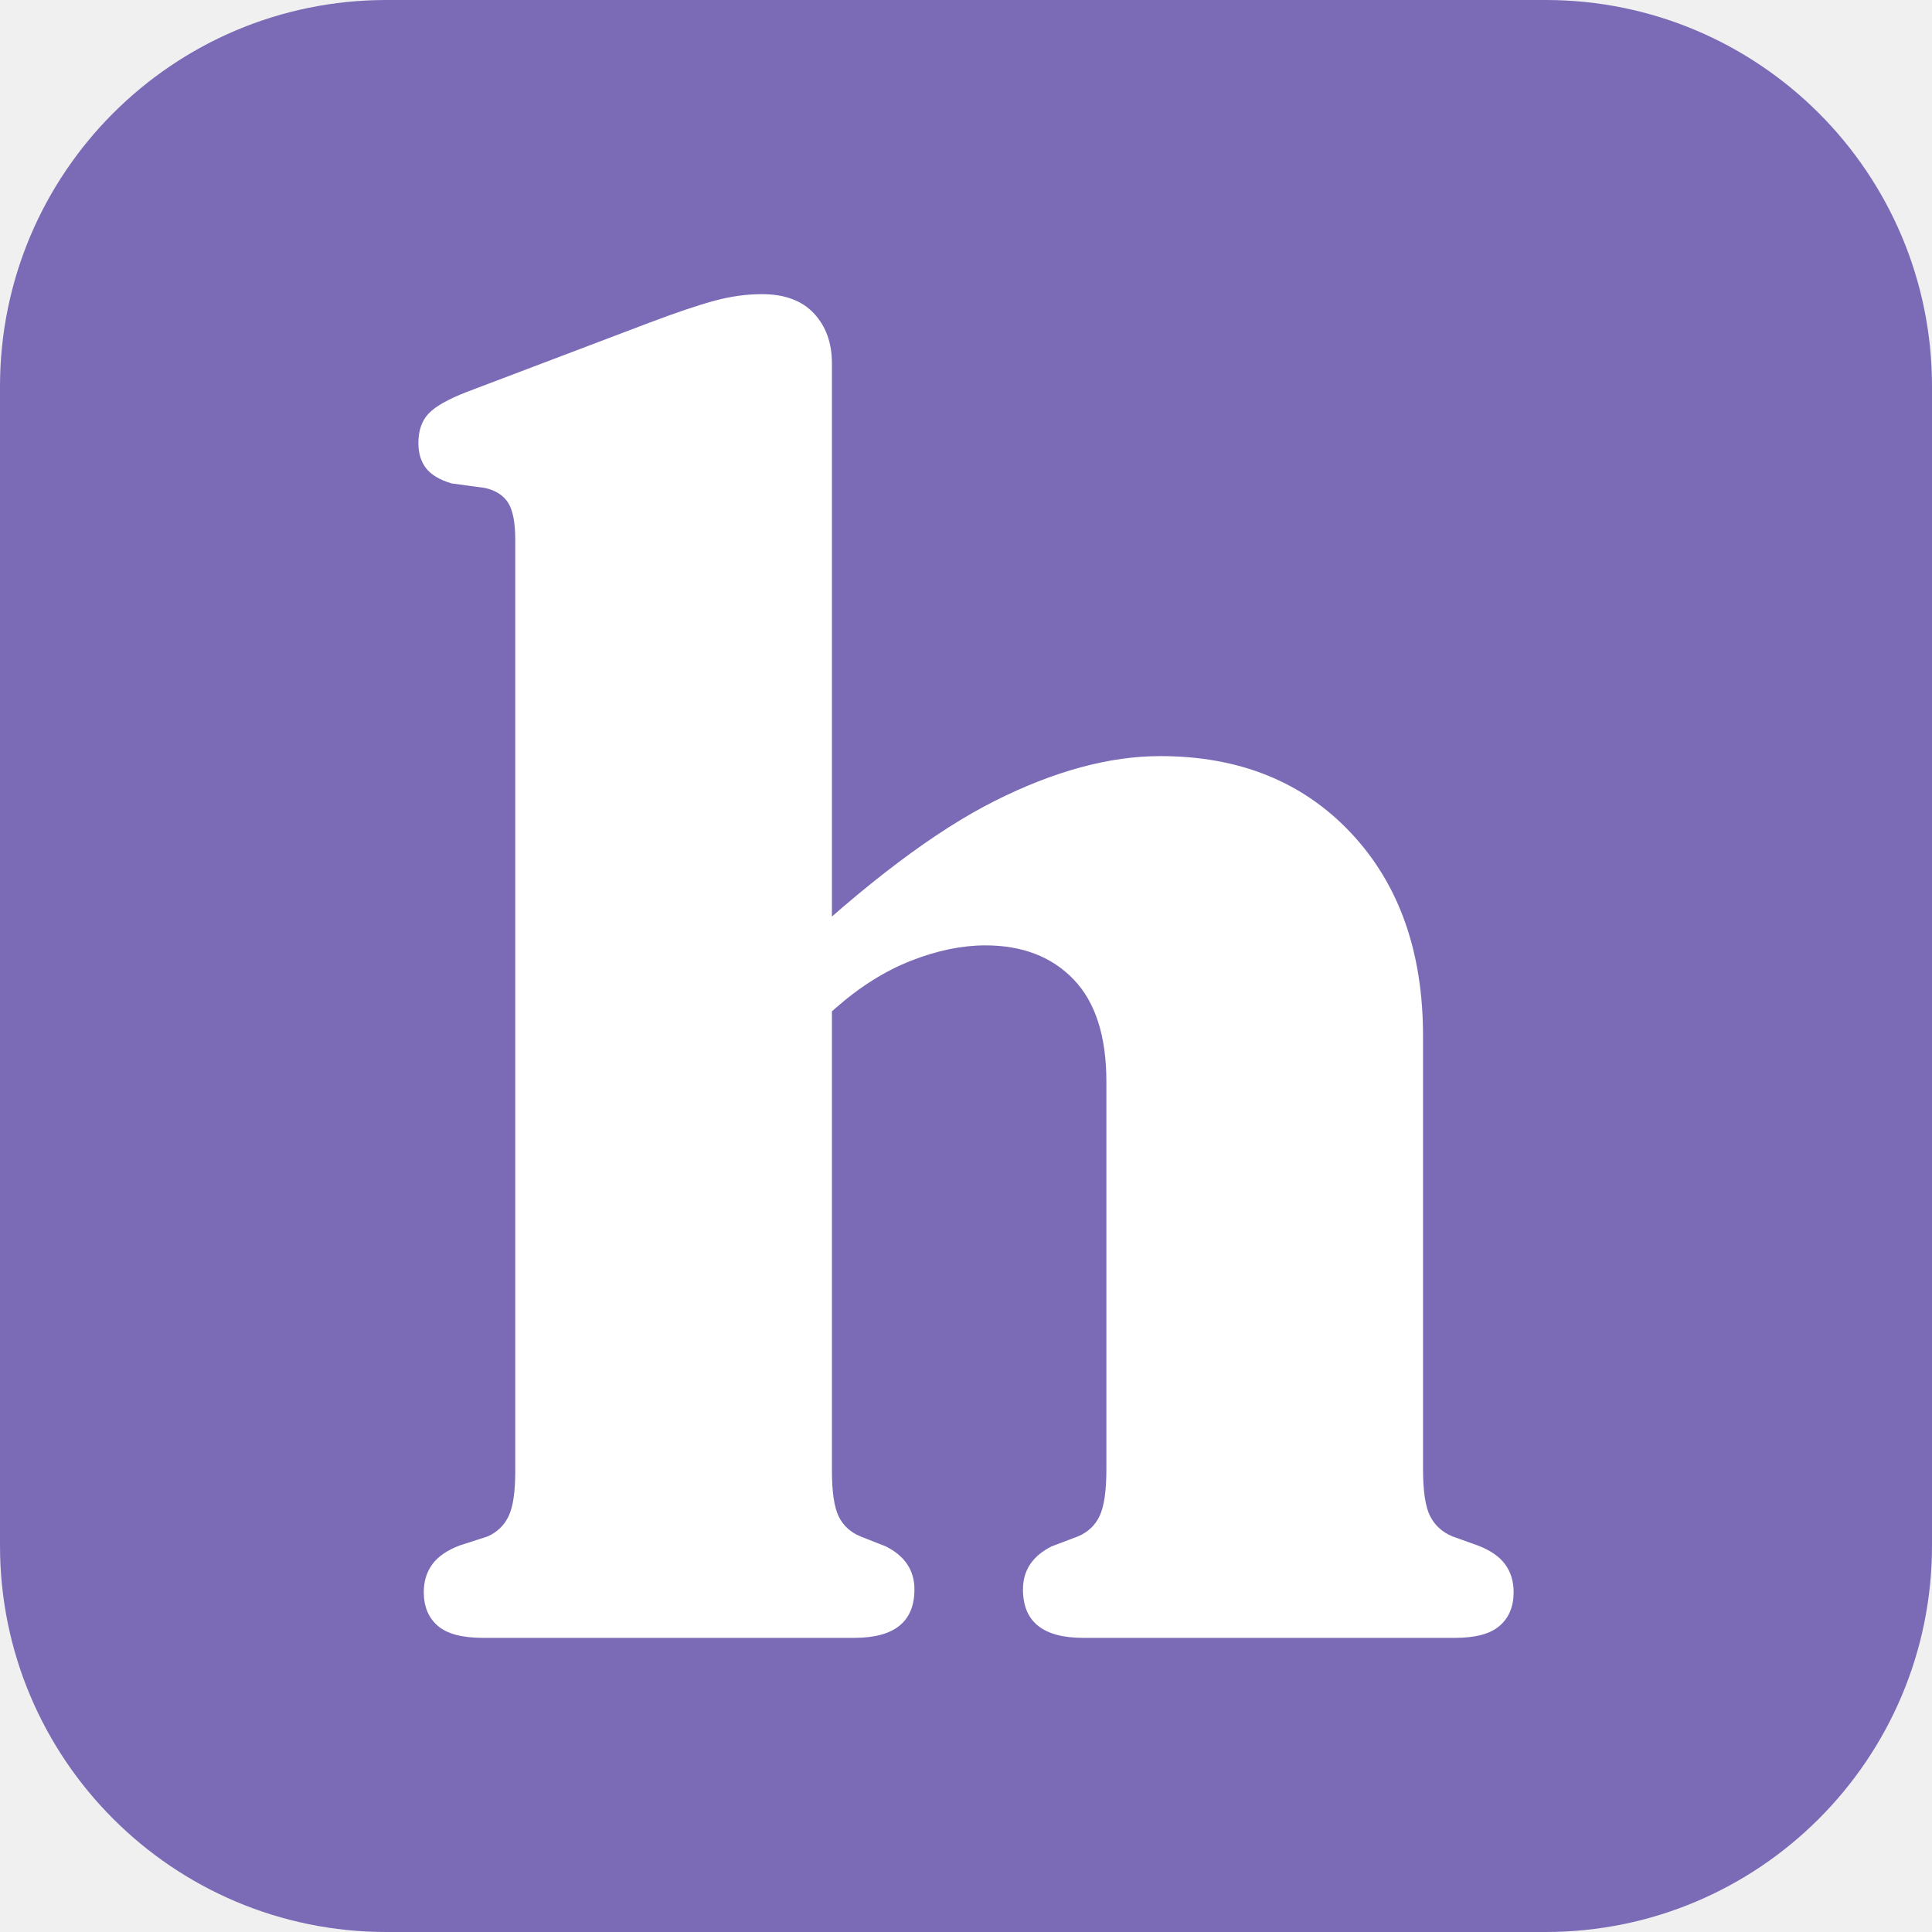
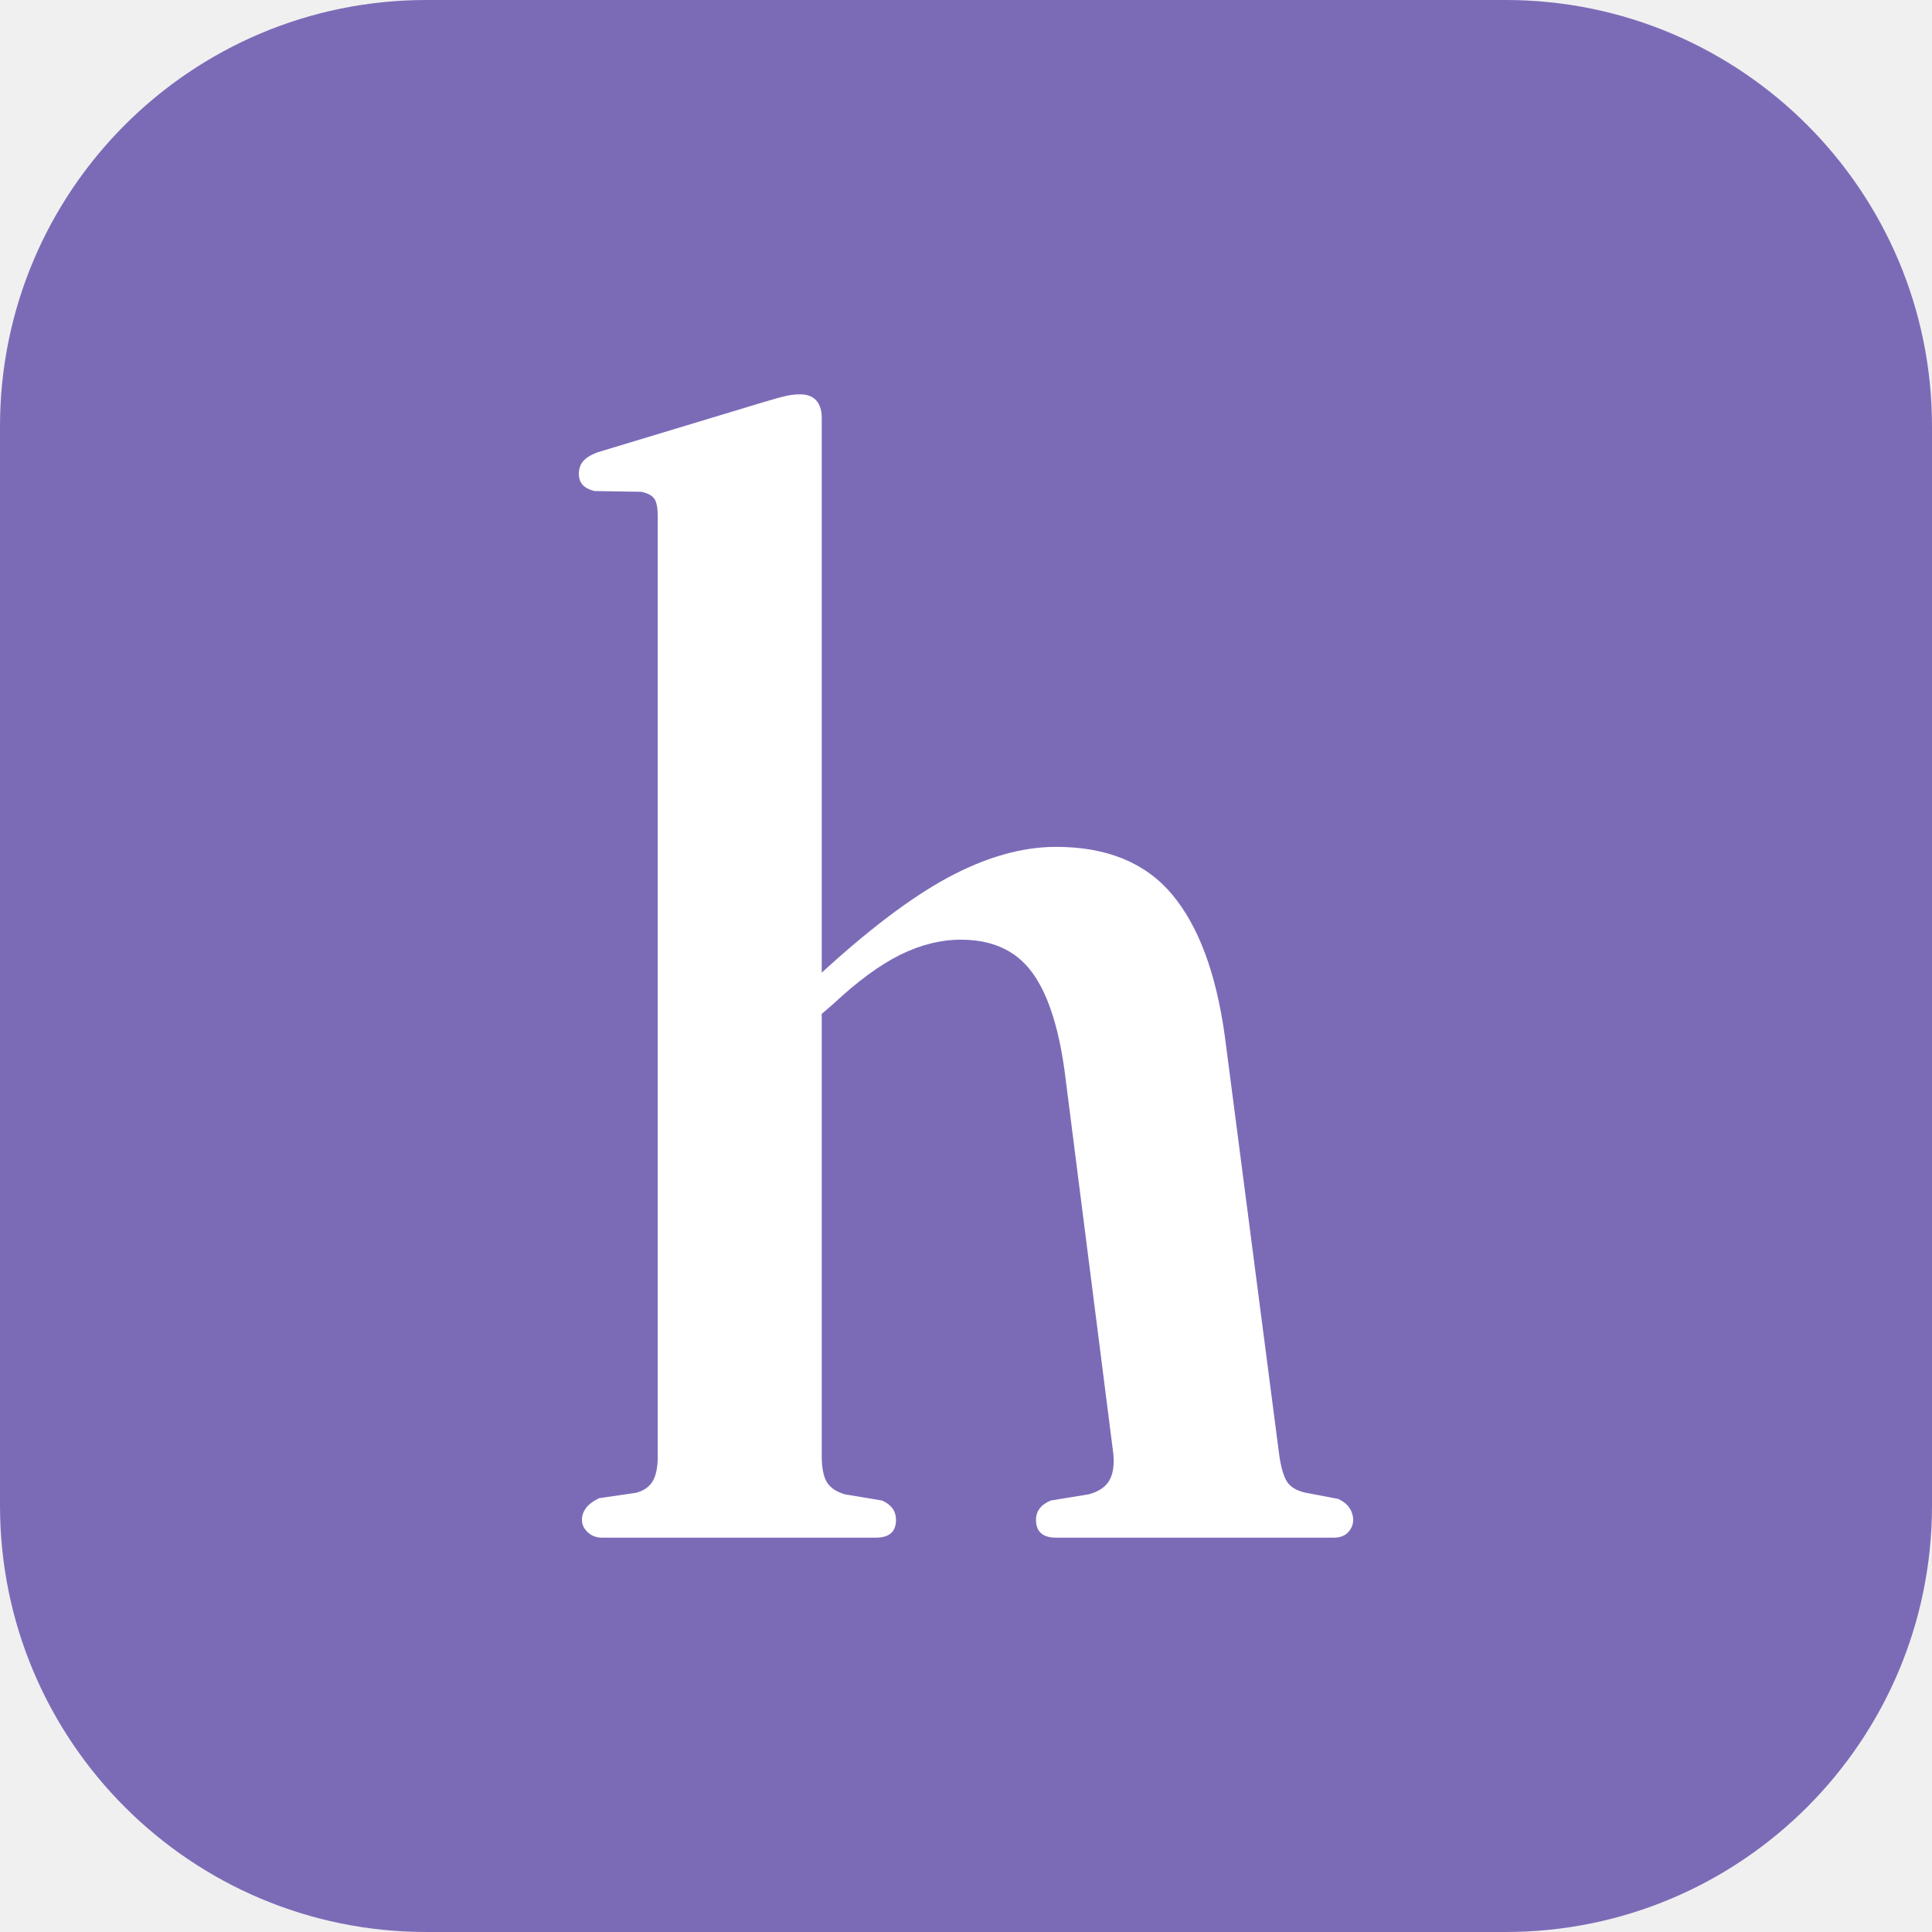
- <svg xmlns="http://www.w3.org/2000/svg" width="32" height="32" viewBox="0 0 32 32" role="img" aria-label="Lehno">
-   <rect width="32" height="32" rx="6.4" fill="#7B6BB7" />
-   <g transform="translate(5.994 27.128) scale(0.014857 -0.014857)">
-     <path d="M491 669L437 725L472 757Q606 883 705.5 933Q805 983 890 983Q1022 983 1102.5 897.5Q1183 812 1183 671L1183 188Q1183 151 1191 135.5Q1199 120 1216 113L1244 103Q1265 95 1274.5 82Q1284 69 1284 51Q1284 27 1268.5 13.5Q1253 0 1219 0L804 0Q737 0 737 54Q737 86 769 102L798 113Q815 120 822.5 136Q830 152 830 188L830 620Q830 696 793.5 734Q757 772 695 772Q656 772 612.5 755Q569 738 528 702ZM524 1421L524 187Q524 151 531.5 135.5Q539 120 556 113L584 102Q616 86 616 54Q616 0 549 0L135 0Q100 0 84.5 13.5Q69 27 69 51Q69 69 78.5 82Q88 95 109 103L140 113Q156 120 163.5 135.5Q171 151 171 186L171 1224Q171 1253 163 1265.5Q155 1278 137 1282L100 1287Q80 1293 71.5 1304Q63 1315 63 1332Q63 1353 74.5 1365Q86 1377 117 1389L320 1466Q365 1483 392.5 1490.5Q420 1498 446 1498Q484 1498 504 1476.5Q524 1455 524 1421Z" fill="#FFFFFF" />
+ <svg xmlns="http://www.w3.org/2000/svg" width="32" height="32" viewBox="0 0 512 512" role="img" aria-label="Lehno">
+   <rect width="512" height="512" rx="113" fill="#7B6BB7" />
+   <g transform="translate(146.428 407.495) scale(0.205 -0.205)">
+     <path d="M348 1448L348 106Q348 83 354.5 72Q361 61 378 56L426 48Q444 40 444 23Q444 0 418 0L64 0Q53 0 45.5 7Q38 14 38 23Q38 31 43 38Q48 45 60 51L108 58Q123 62 129.5 73Q136 84 136 105L136 1320Q136 1336 132 1342.5Q128 1349 115 1352L54 1353Q43 1356 38.5 1361.5Q34 1367 34 1375Q34 1385 39.5 1391.5Q45 1398 58 1403L273 1468Q293 1474 302 1476Q311 1478 320 1478Q334 1478 341 1470Q348 1462 348 1448ZM327 659L305 686L340 723Q438 814 511.5 853.5Q585 893 651 893Q749 893 800.5 832Q852 771 869 649L939 110Q942 86 948.5 74Q955 62 974 58L1016 50Q1026 45 1030.5 38Q1035 31 1035 23Q1035 14 1028.5 7Q1022 0 1010 0L651 0Q625 0 625 23Q625 40 644 48L693 56Q712 61 719.5 73.5Q727 86 725 108L662 603Q650 691 619 732Q588 773 528 773Q489 773 449.5 753.5Q410 734 363 690Z" fill="#FFFFFF" />
  </g>
</svg>
